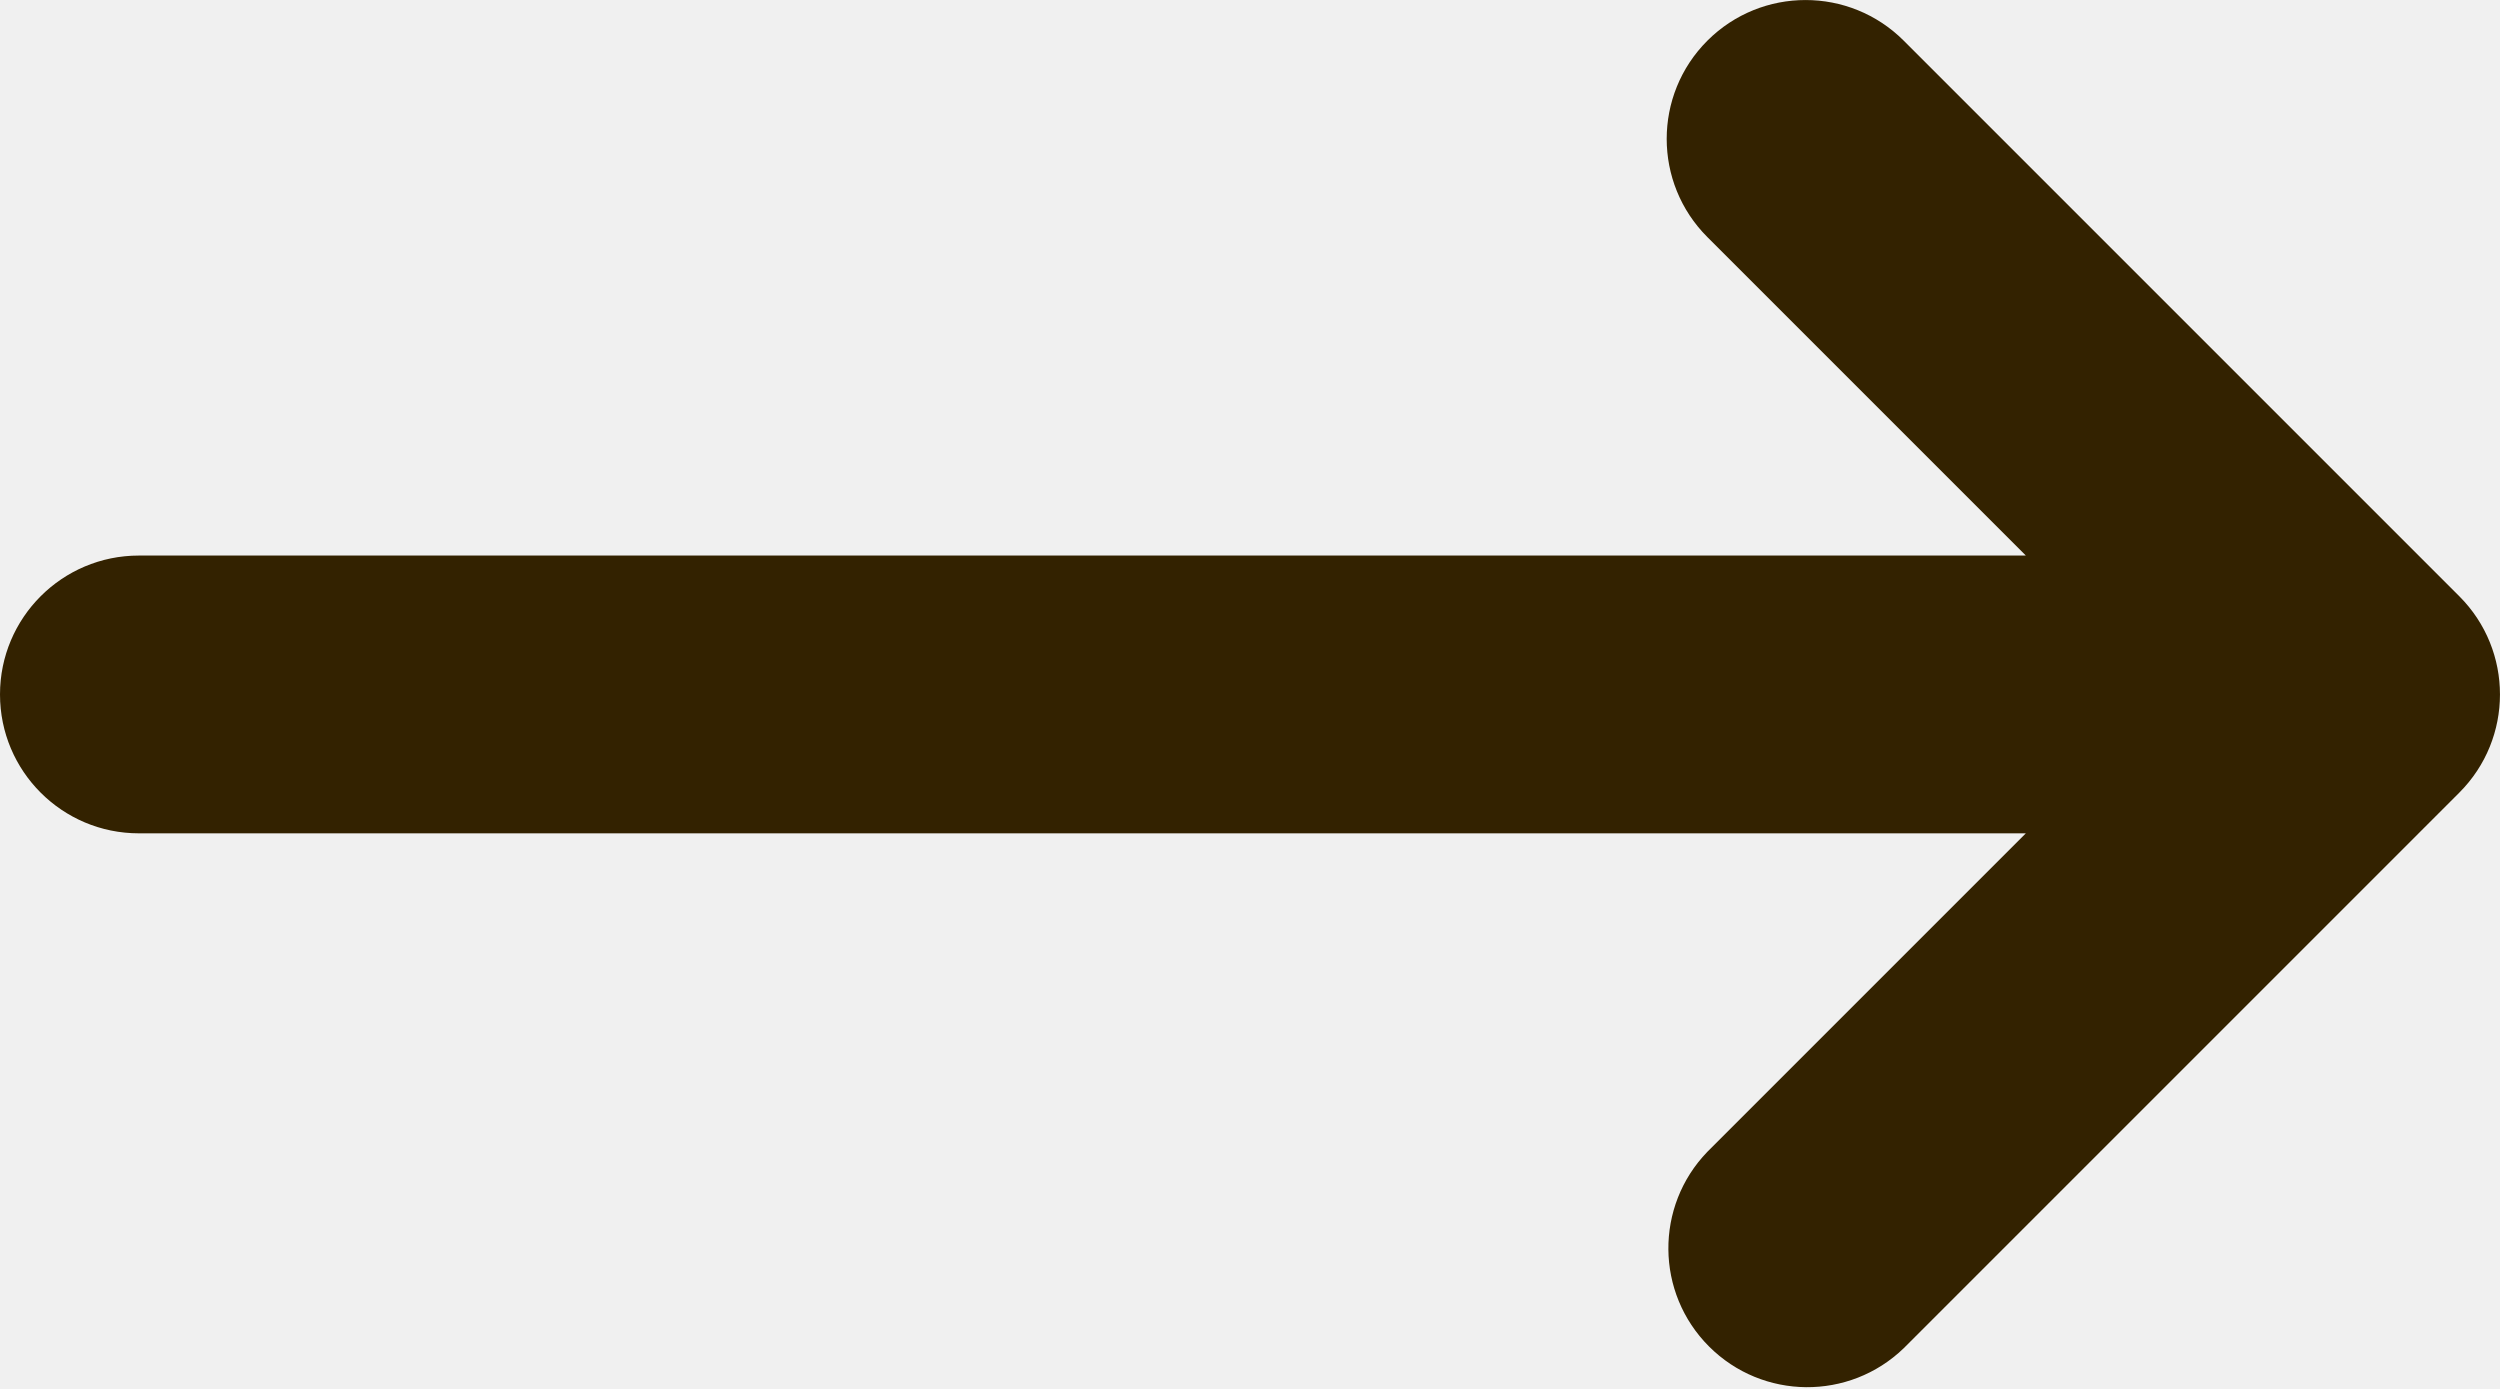
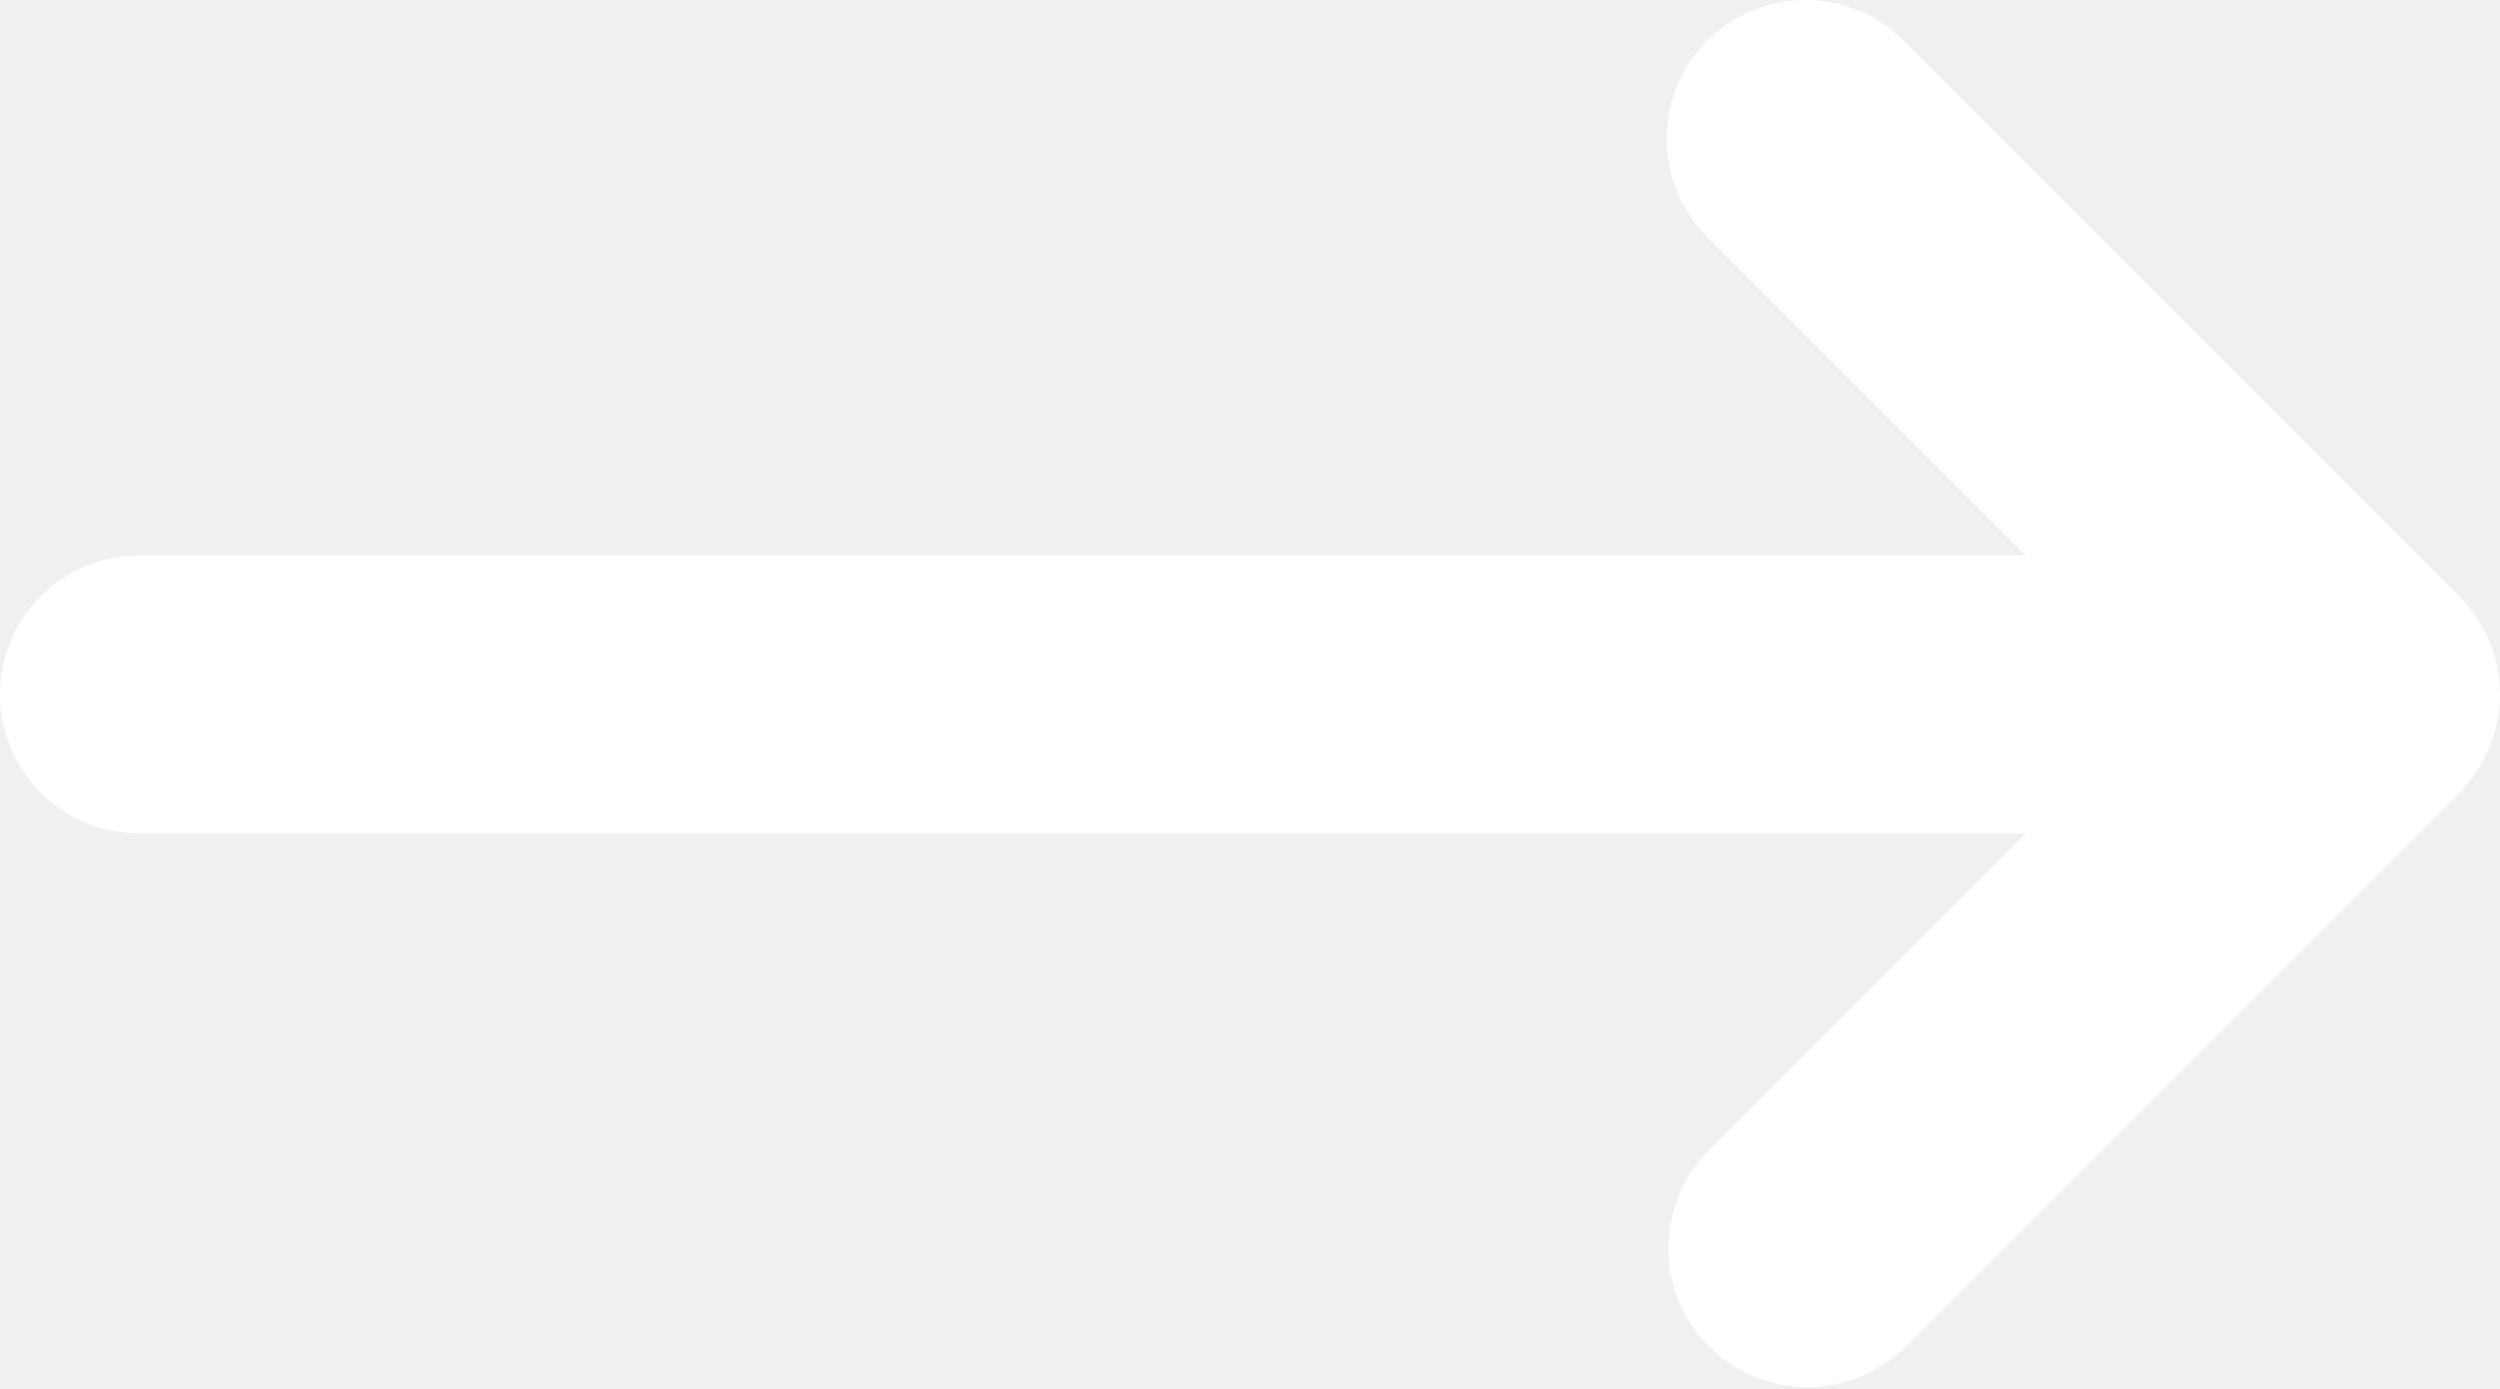
<svg xmlns="http://www.w3.org/2000/svg" width="18" height="10" fill="none">
-   <path fill-rule="evenodd" clip-rule="evenodd" d="M12.293.293a1 1 0 0 1 1.414 0l4 4a1 1 0 0 1 0 1.414l-4 4a1 1 0 0 1-1.414-1.414L14.586 6H1a1 1 0 0 1 0-2h13.586l-2.293-2.293a1 1 0 0 1 0-1.414Z" fill="#320" />
+   <path fill-rule="evenodd" clip-rule="evenodd" d="M12.293.293a1 1 0 0 1 1.414 0l4 4a1 1 0 0 1 0 1.414l-4 4a1 1 0 0 1-1.414-1.414L14.586 6H1a1 1 0 0 1 0-2h13.586l-2.293-2.293a1 1 0 0 1 0-1.414Z" fill="#fff" />
</svg>
